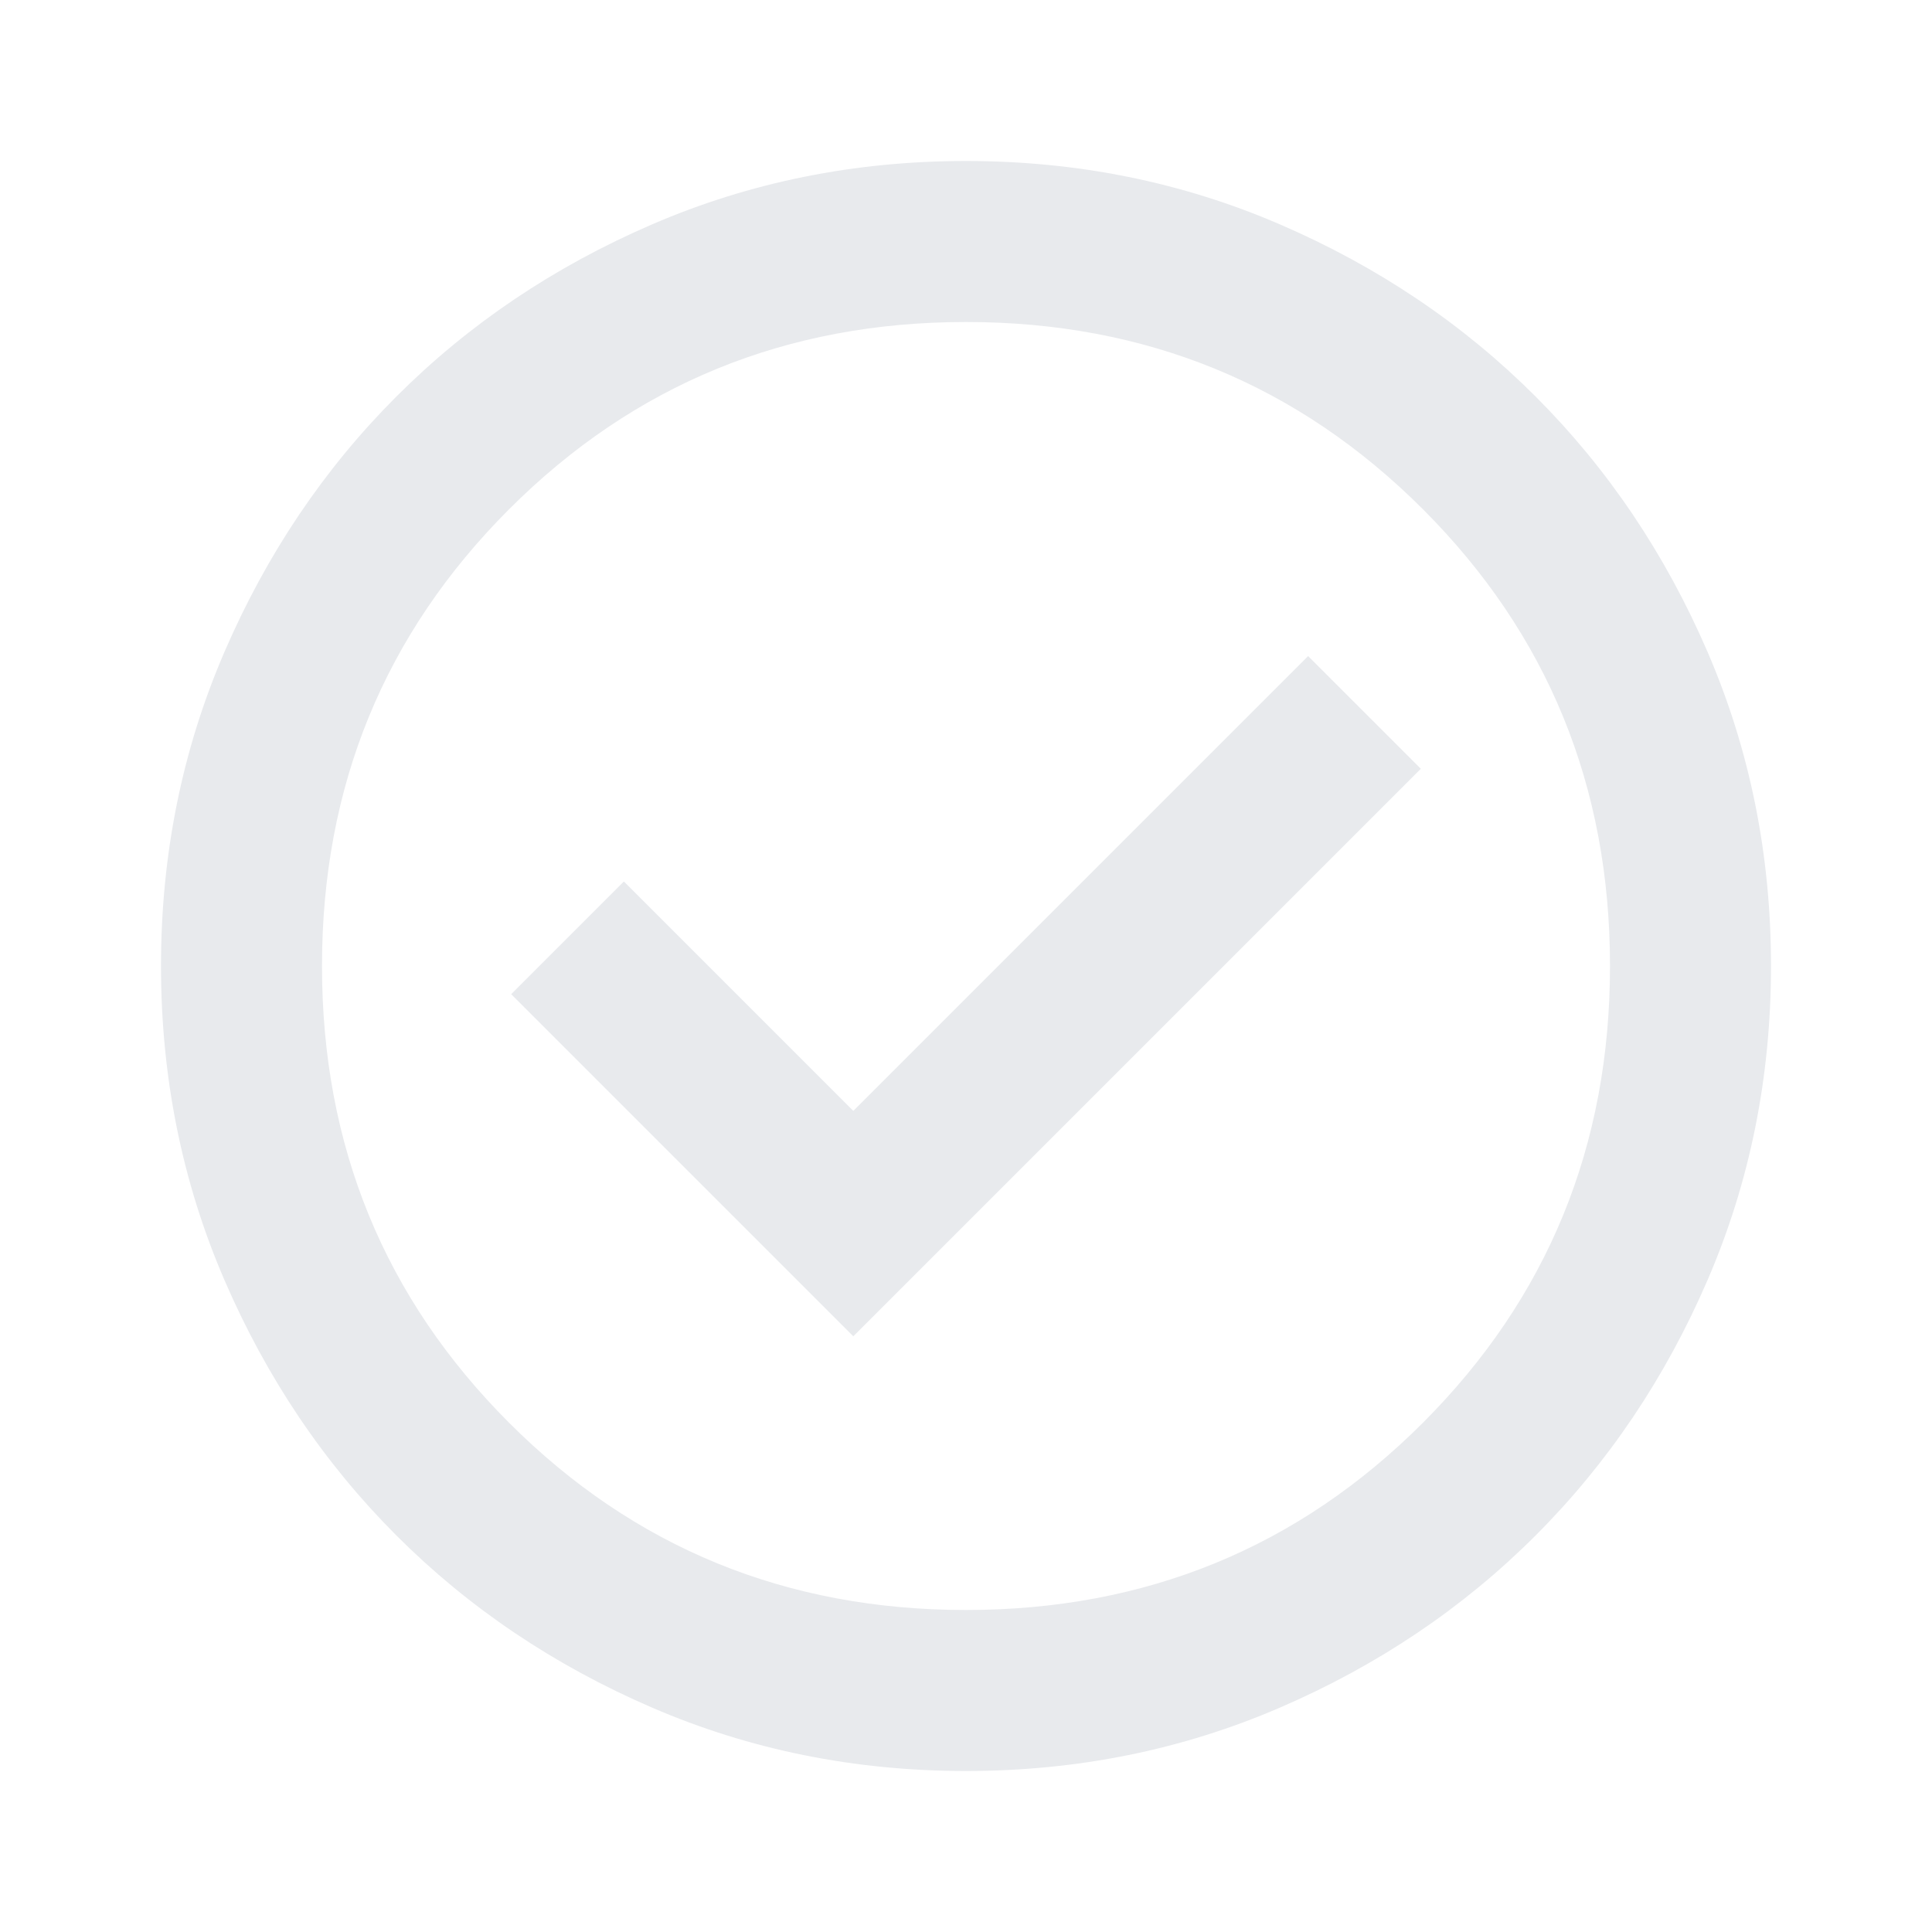
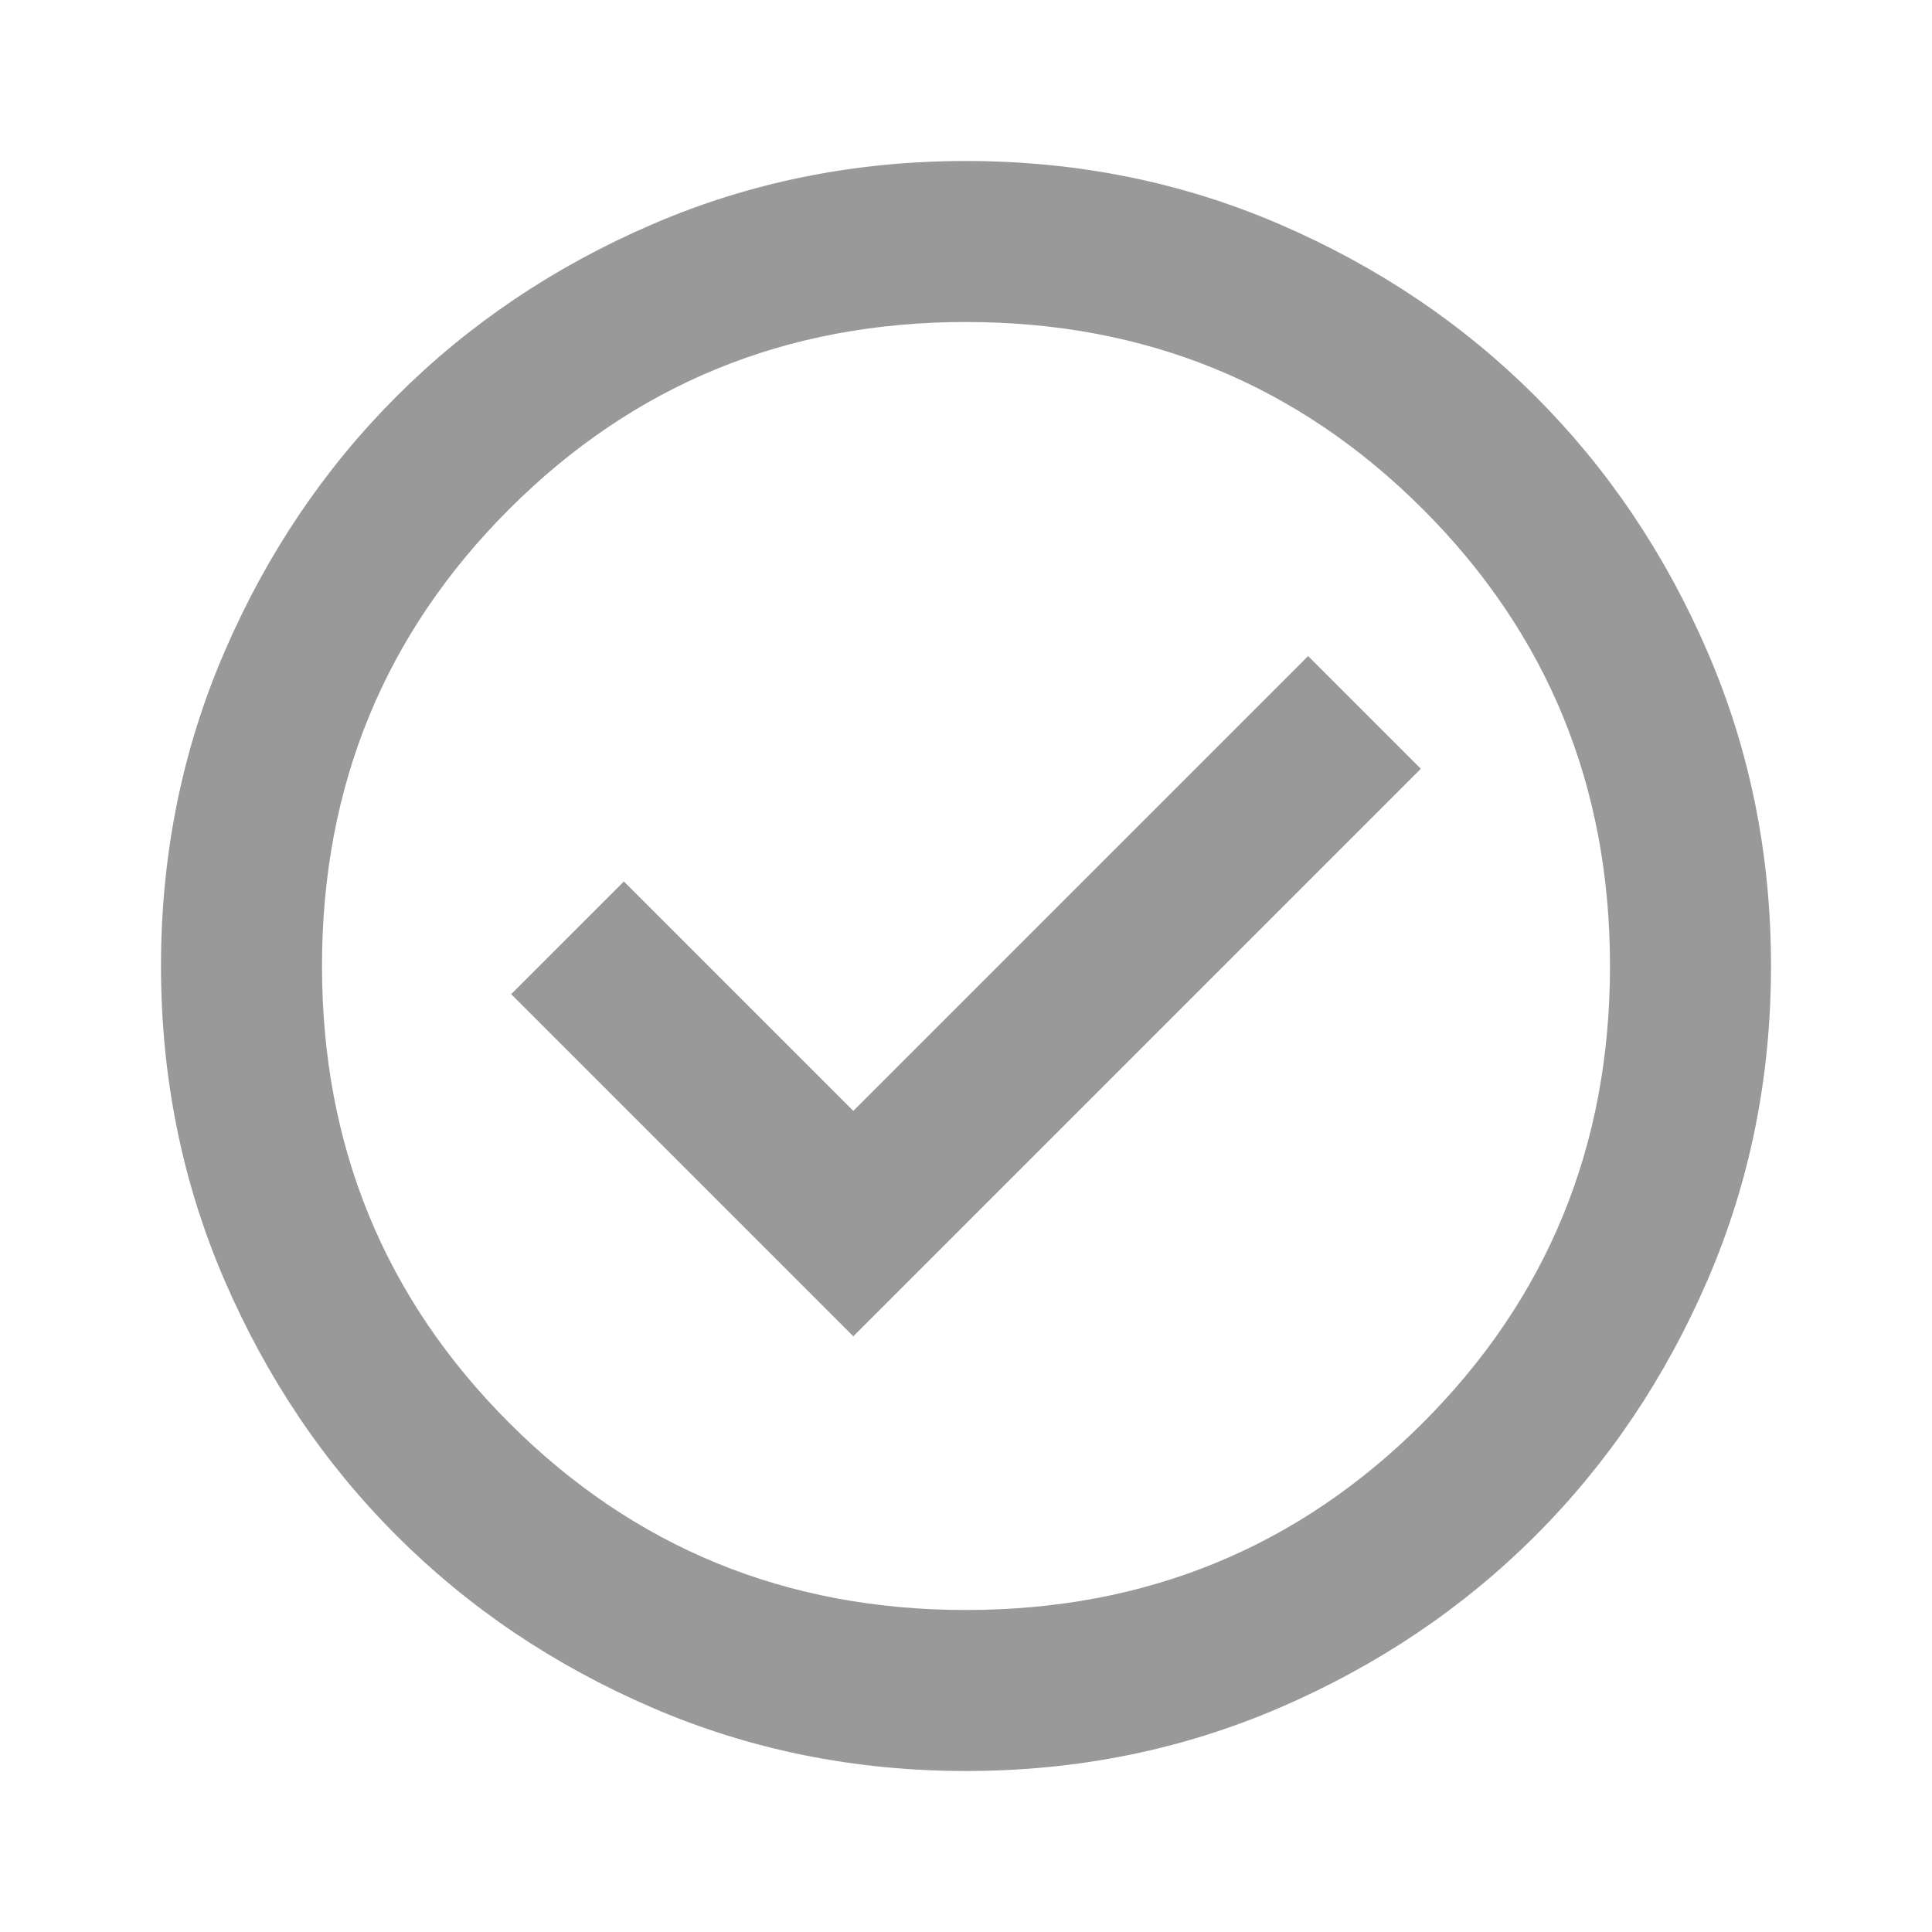
- <svg xmlns="http://www.w3.org/2000/svg" height="24px" viewBox="0 -960 960 960" width="24px" fill="#e8eaed">
+ <svg xmlns="http://www.w3.org/2000/svg" height="24px" viewBox="0 -960 960 960" width="24px" fill="#999999">
  <path d="m424-296 282-282-56-56-226 226-114-114-56 56 170 170Zm56 216q-83 0-156-31.5T197-197q-54-54-85.5-127T80-480q0-83 31.5-156T197-763q54-54 127-85.5T480-880q83 0 156 31.5T763-763q54 54 85.5 127T880-480q0 83-31.5 156T763-197q-54 54-127 85.5T480-80Zm0-80q134 0 227-93t93-227q0-134-93-227t-227-93q-134 0-227 93t-93 227q0 134 93 227t227 93Zm0-320Z" />
</svg>
